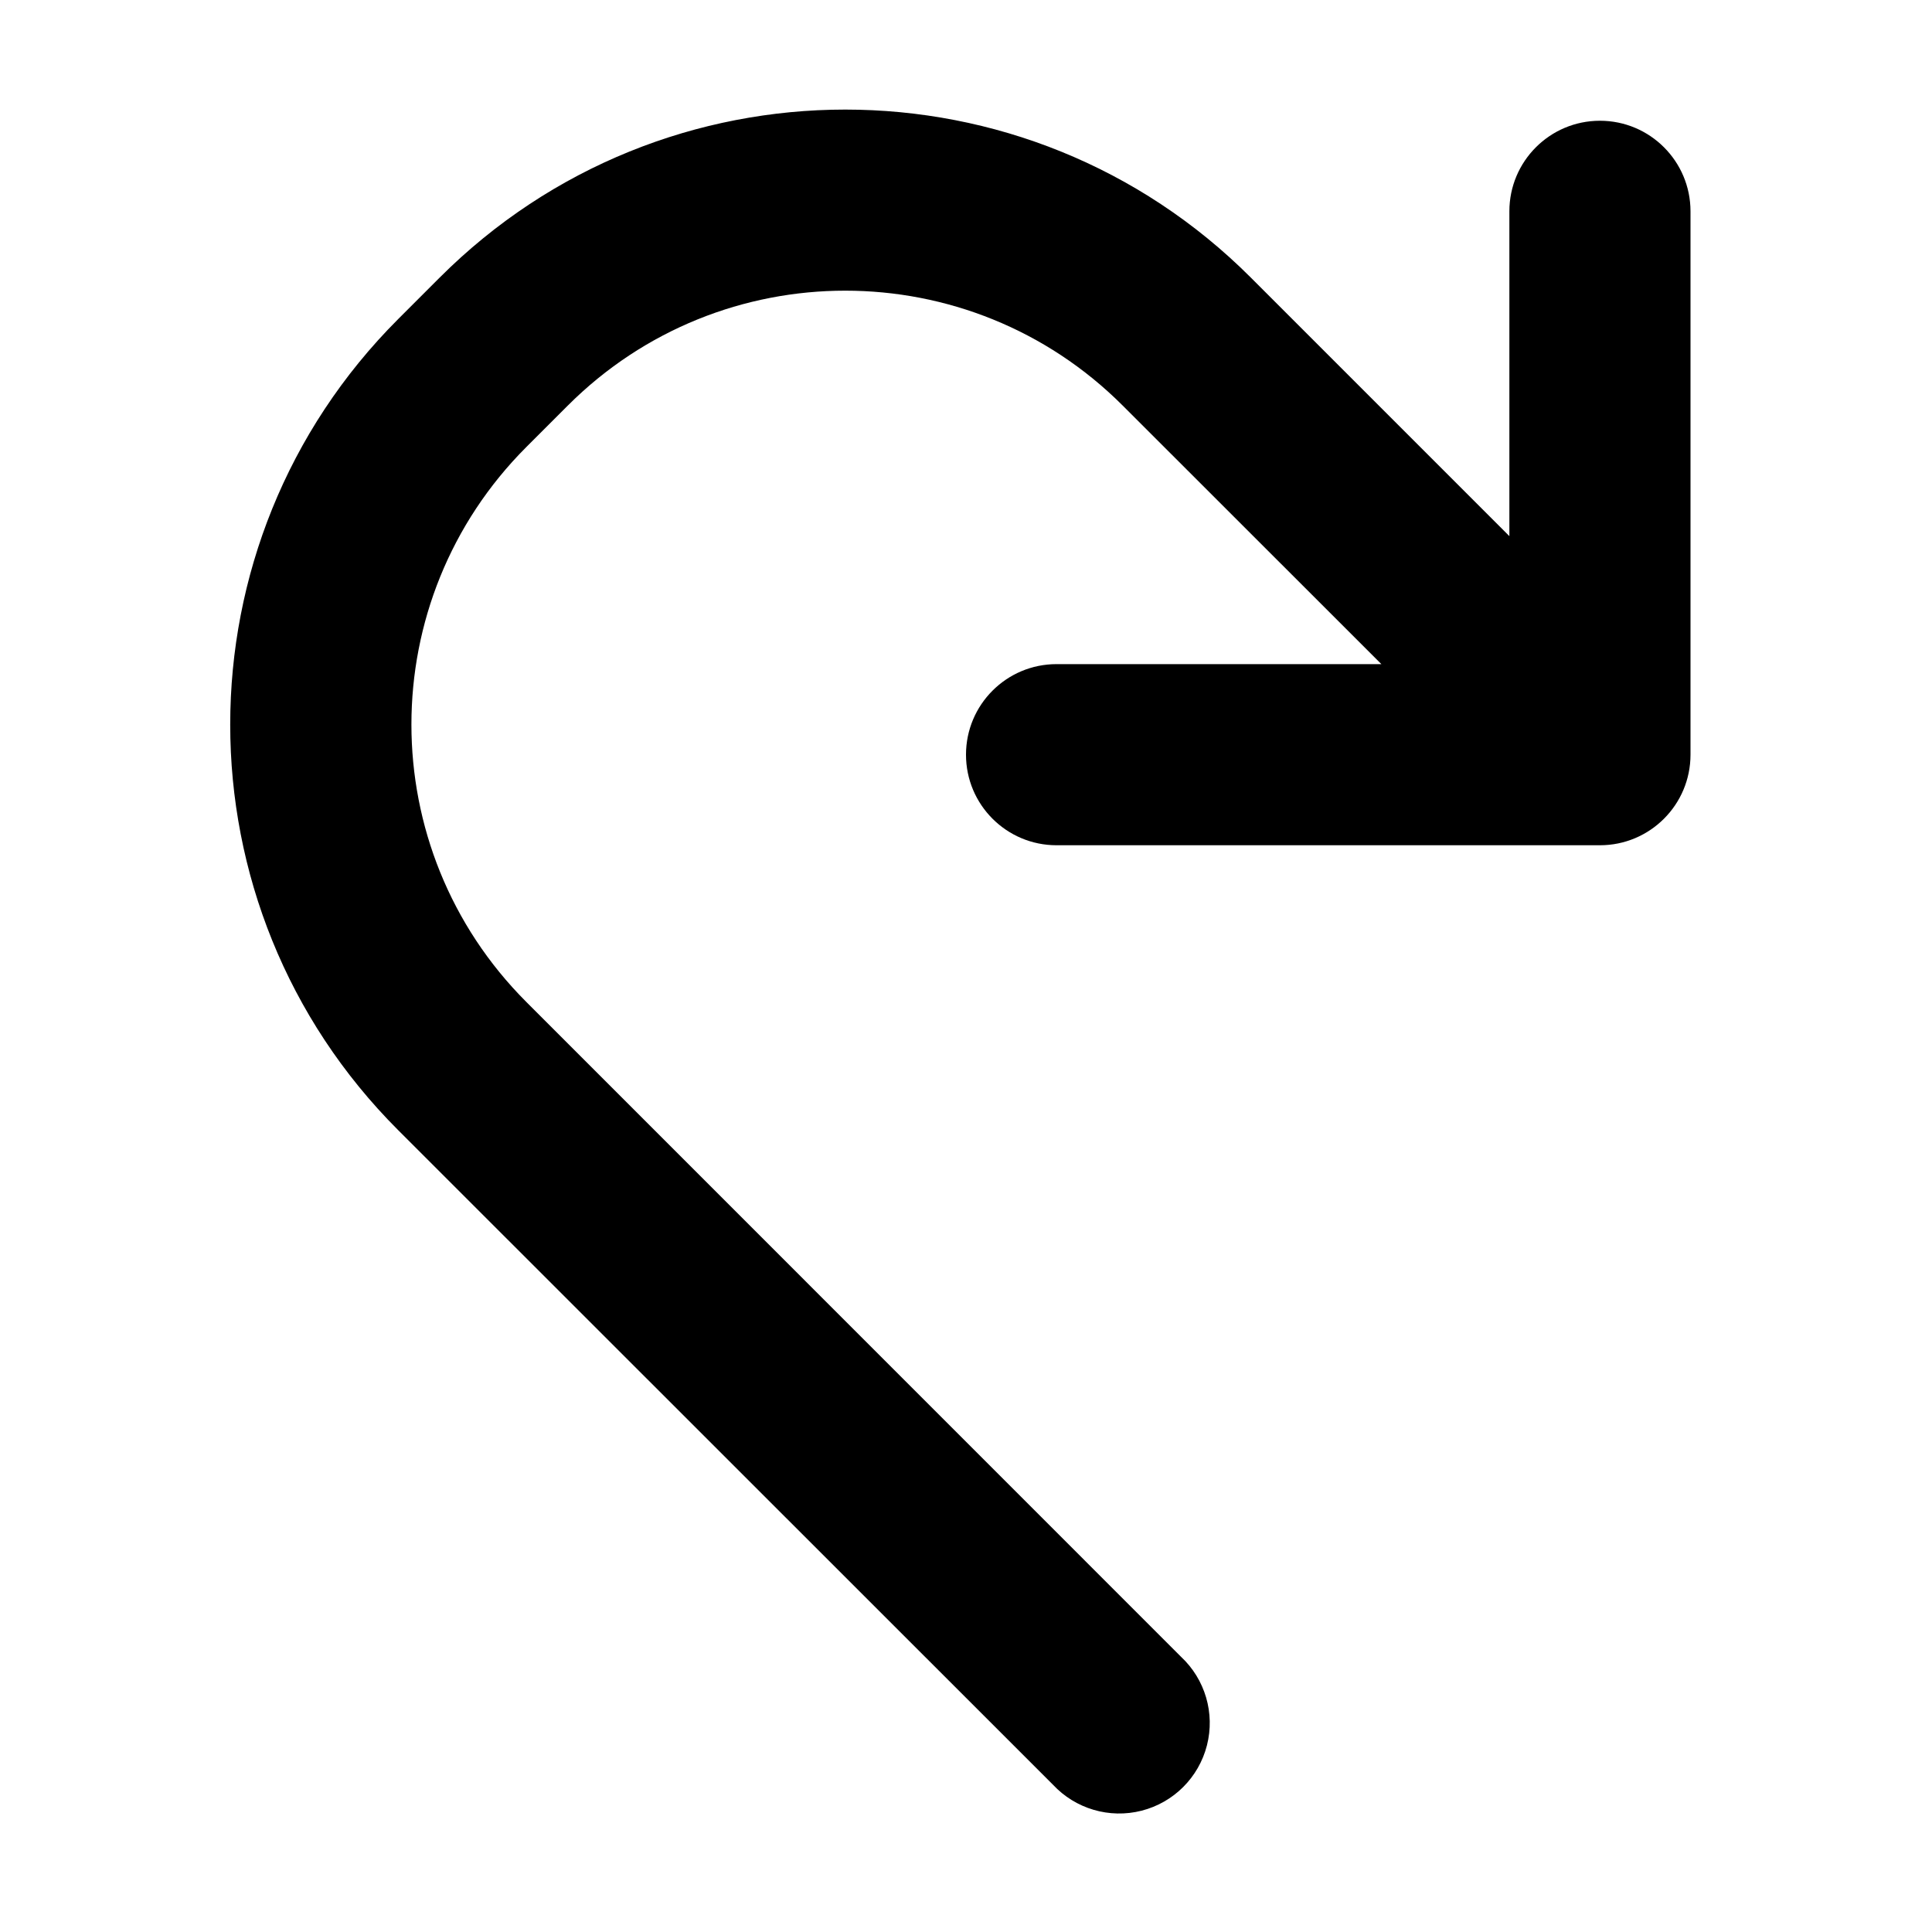
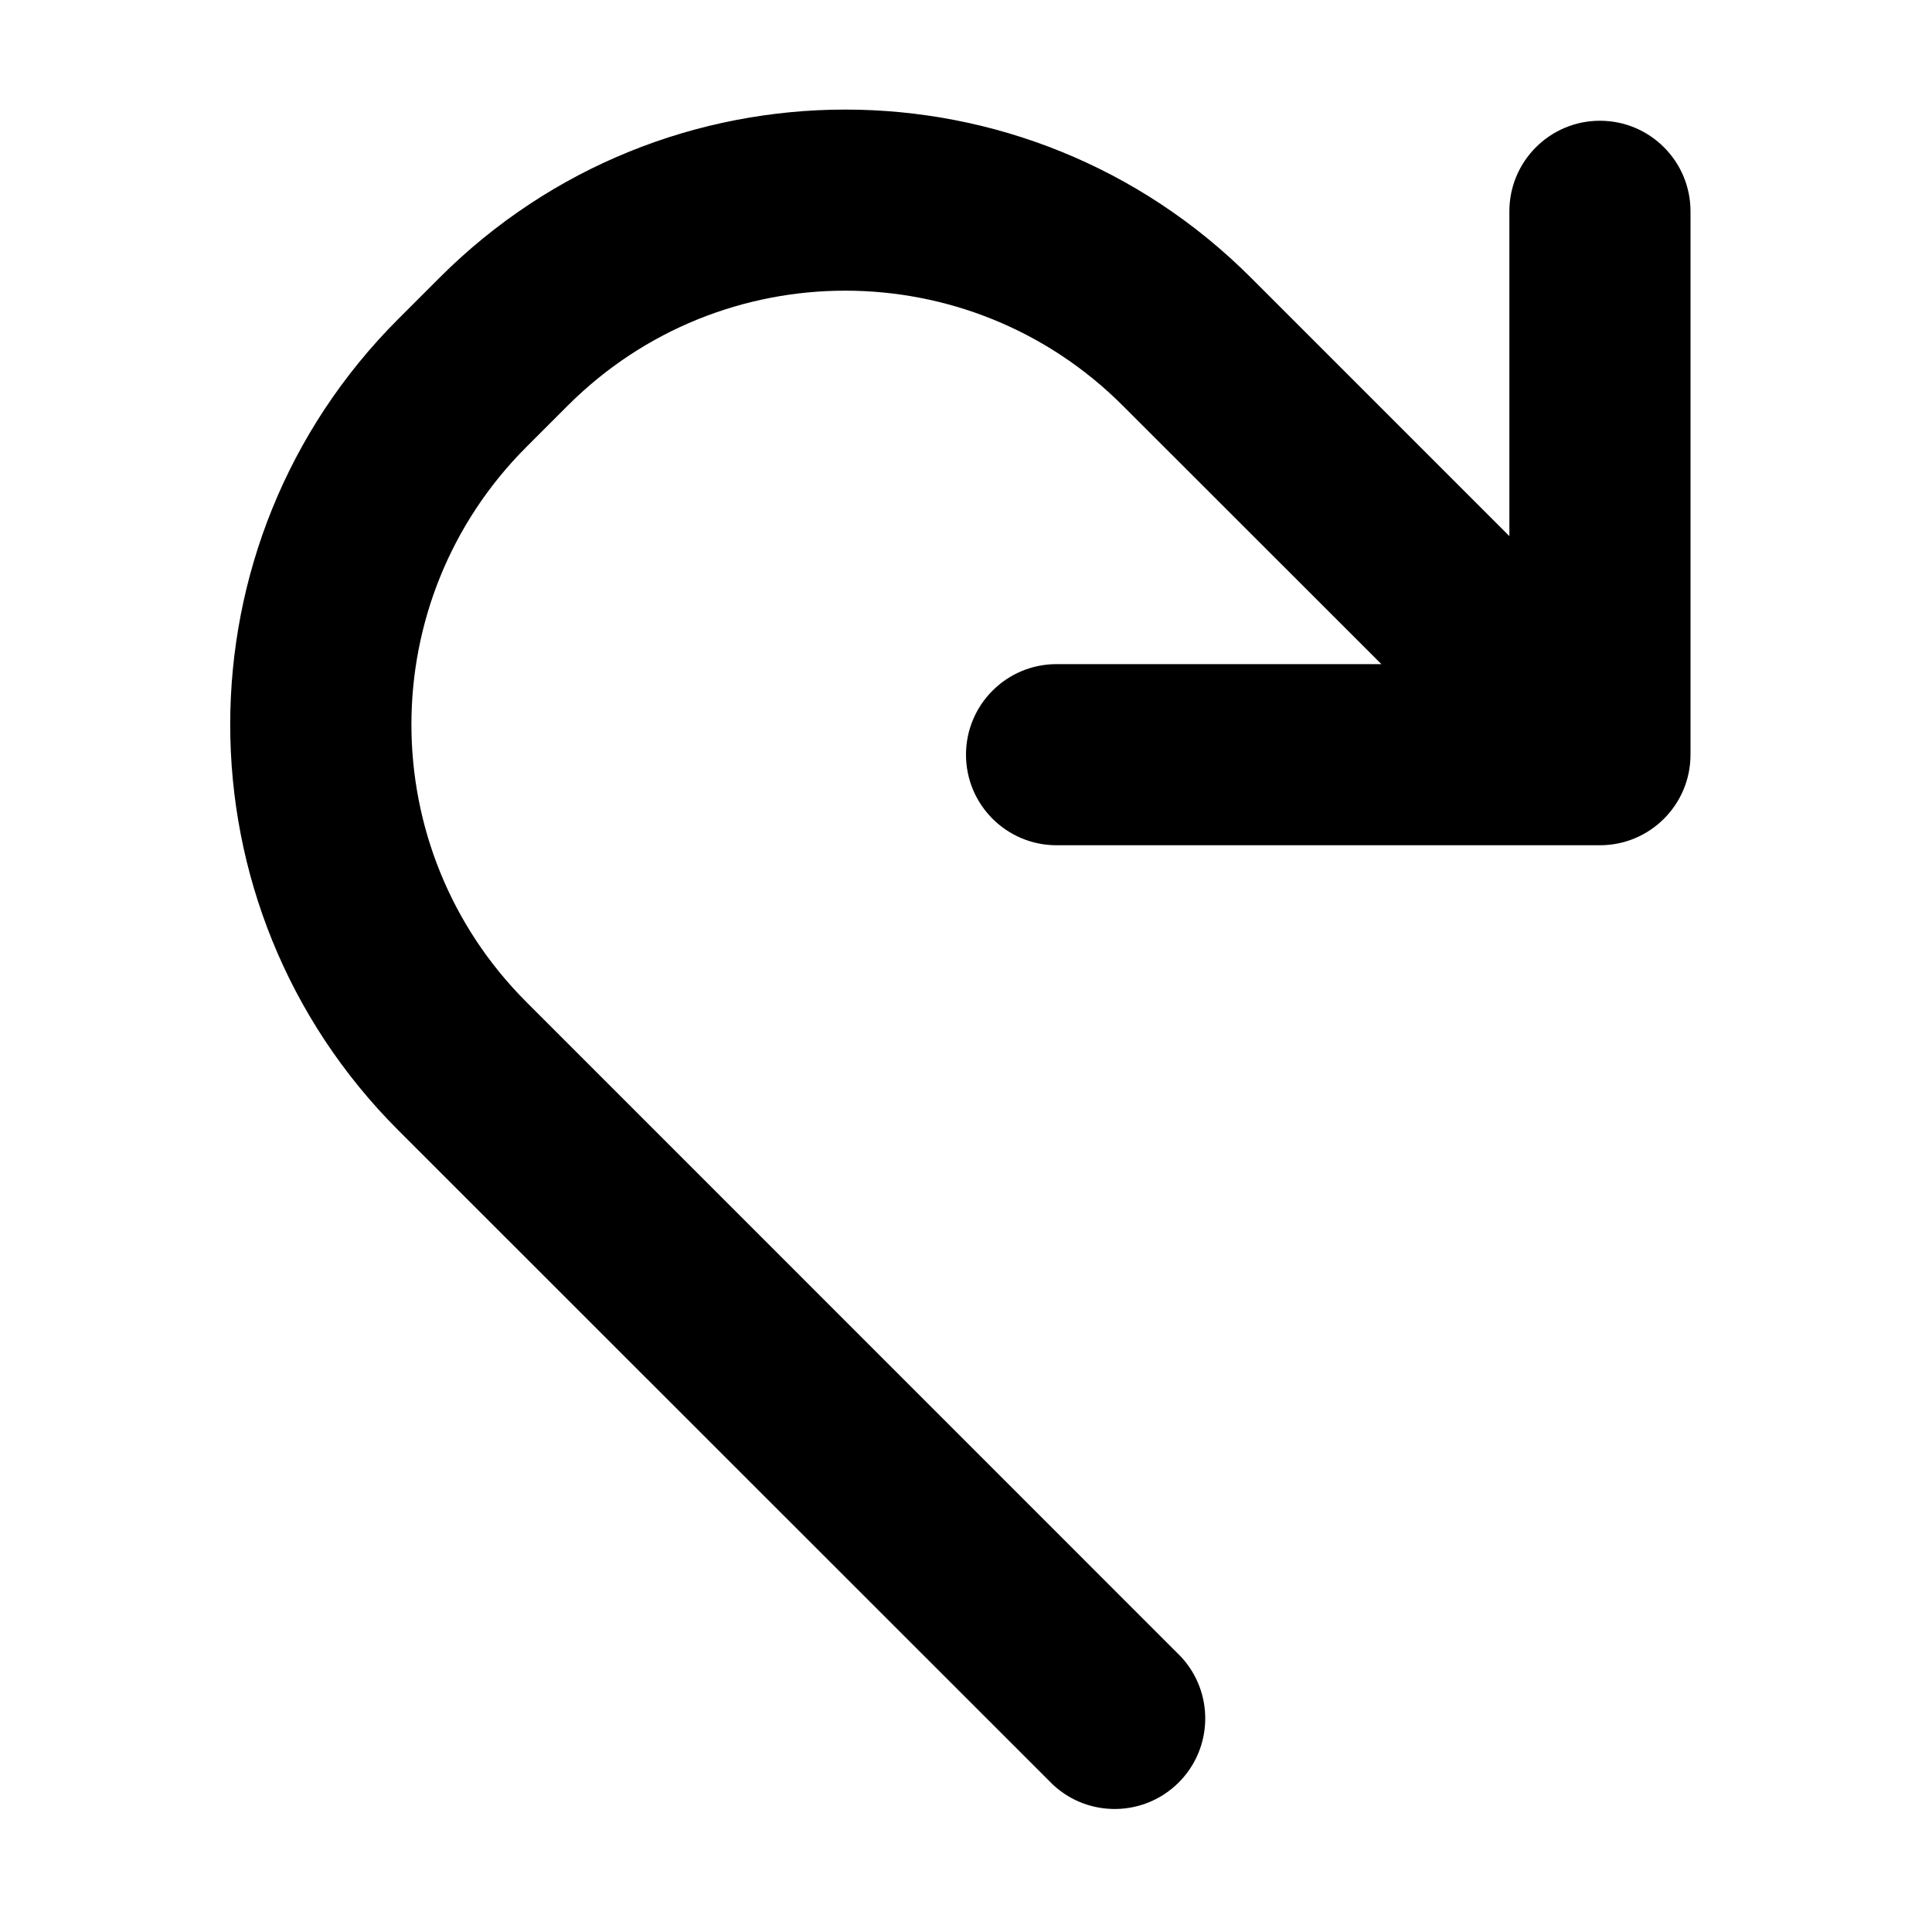
<svg xmlns="http://www.w3.org/2000/svg" fill="currentColor" class="ai" viewBox="0 0 16 16">
-   <path d="M9.298 3.359a3.25 3.25 0 0 0-4.596 0l-.343.343a3.25 3.25 0 0 0 0 4.596L9.78 13.72a.75.75 0 1 1-1.06 1.06L3.298 9.36a4.75 4.75 0 0 1 0-6.718l.343-.343a4.75 4.75 0 0 1 6.718 0L12.5 4.44V1.75a.75.75 0 0 1 1.5 0v4.5a.75.75 0 0 1-.75.75h-4.5a.75.75 0 0 1 0-1.5h2.69z" />
+   <path d="M9.298 3.359a3.25 3.25 0 0 0-4.596 0l-.343.343a3.25 3.25 0 0 0 0 4.596L9.78 13.72a.75.75 0 0 1-1.06 1.06L3.298 9.36a4.75 4.75 0 0 1 0-6.718l.343-.343a4.75 4.75 0 0 1 6.718 0L12.5 4.44V1.75a.75.75 0 0 1 1.5 0v4.5a.75.75 0 0 1-.75.75h-4.5a.75.75 0 1 1 0-1.5h2.69z" />
</svg>
